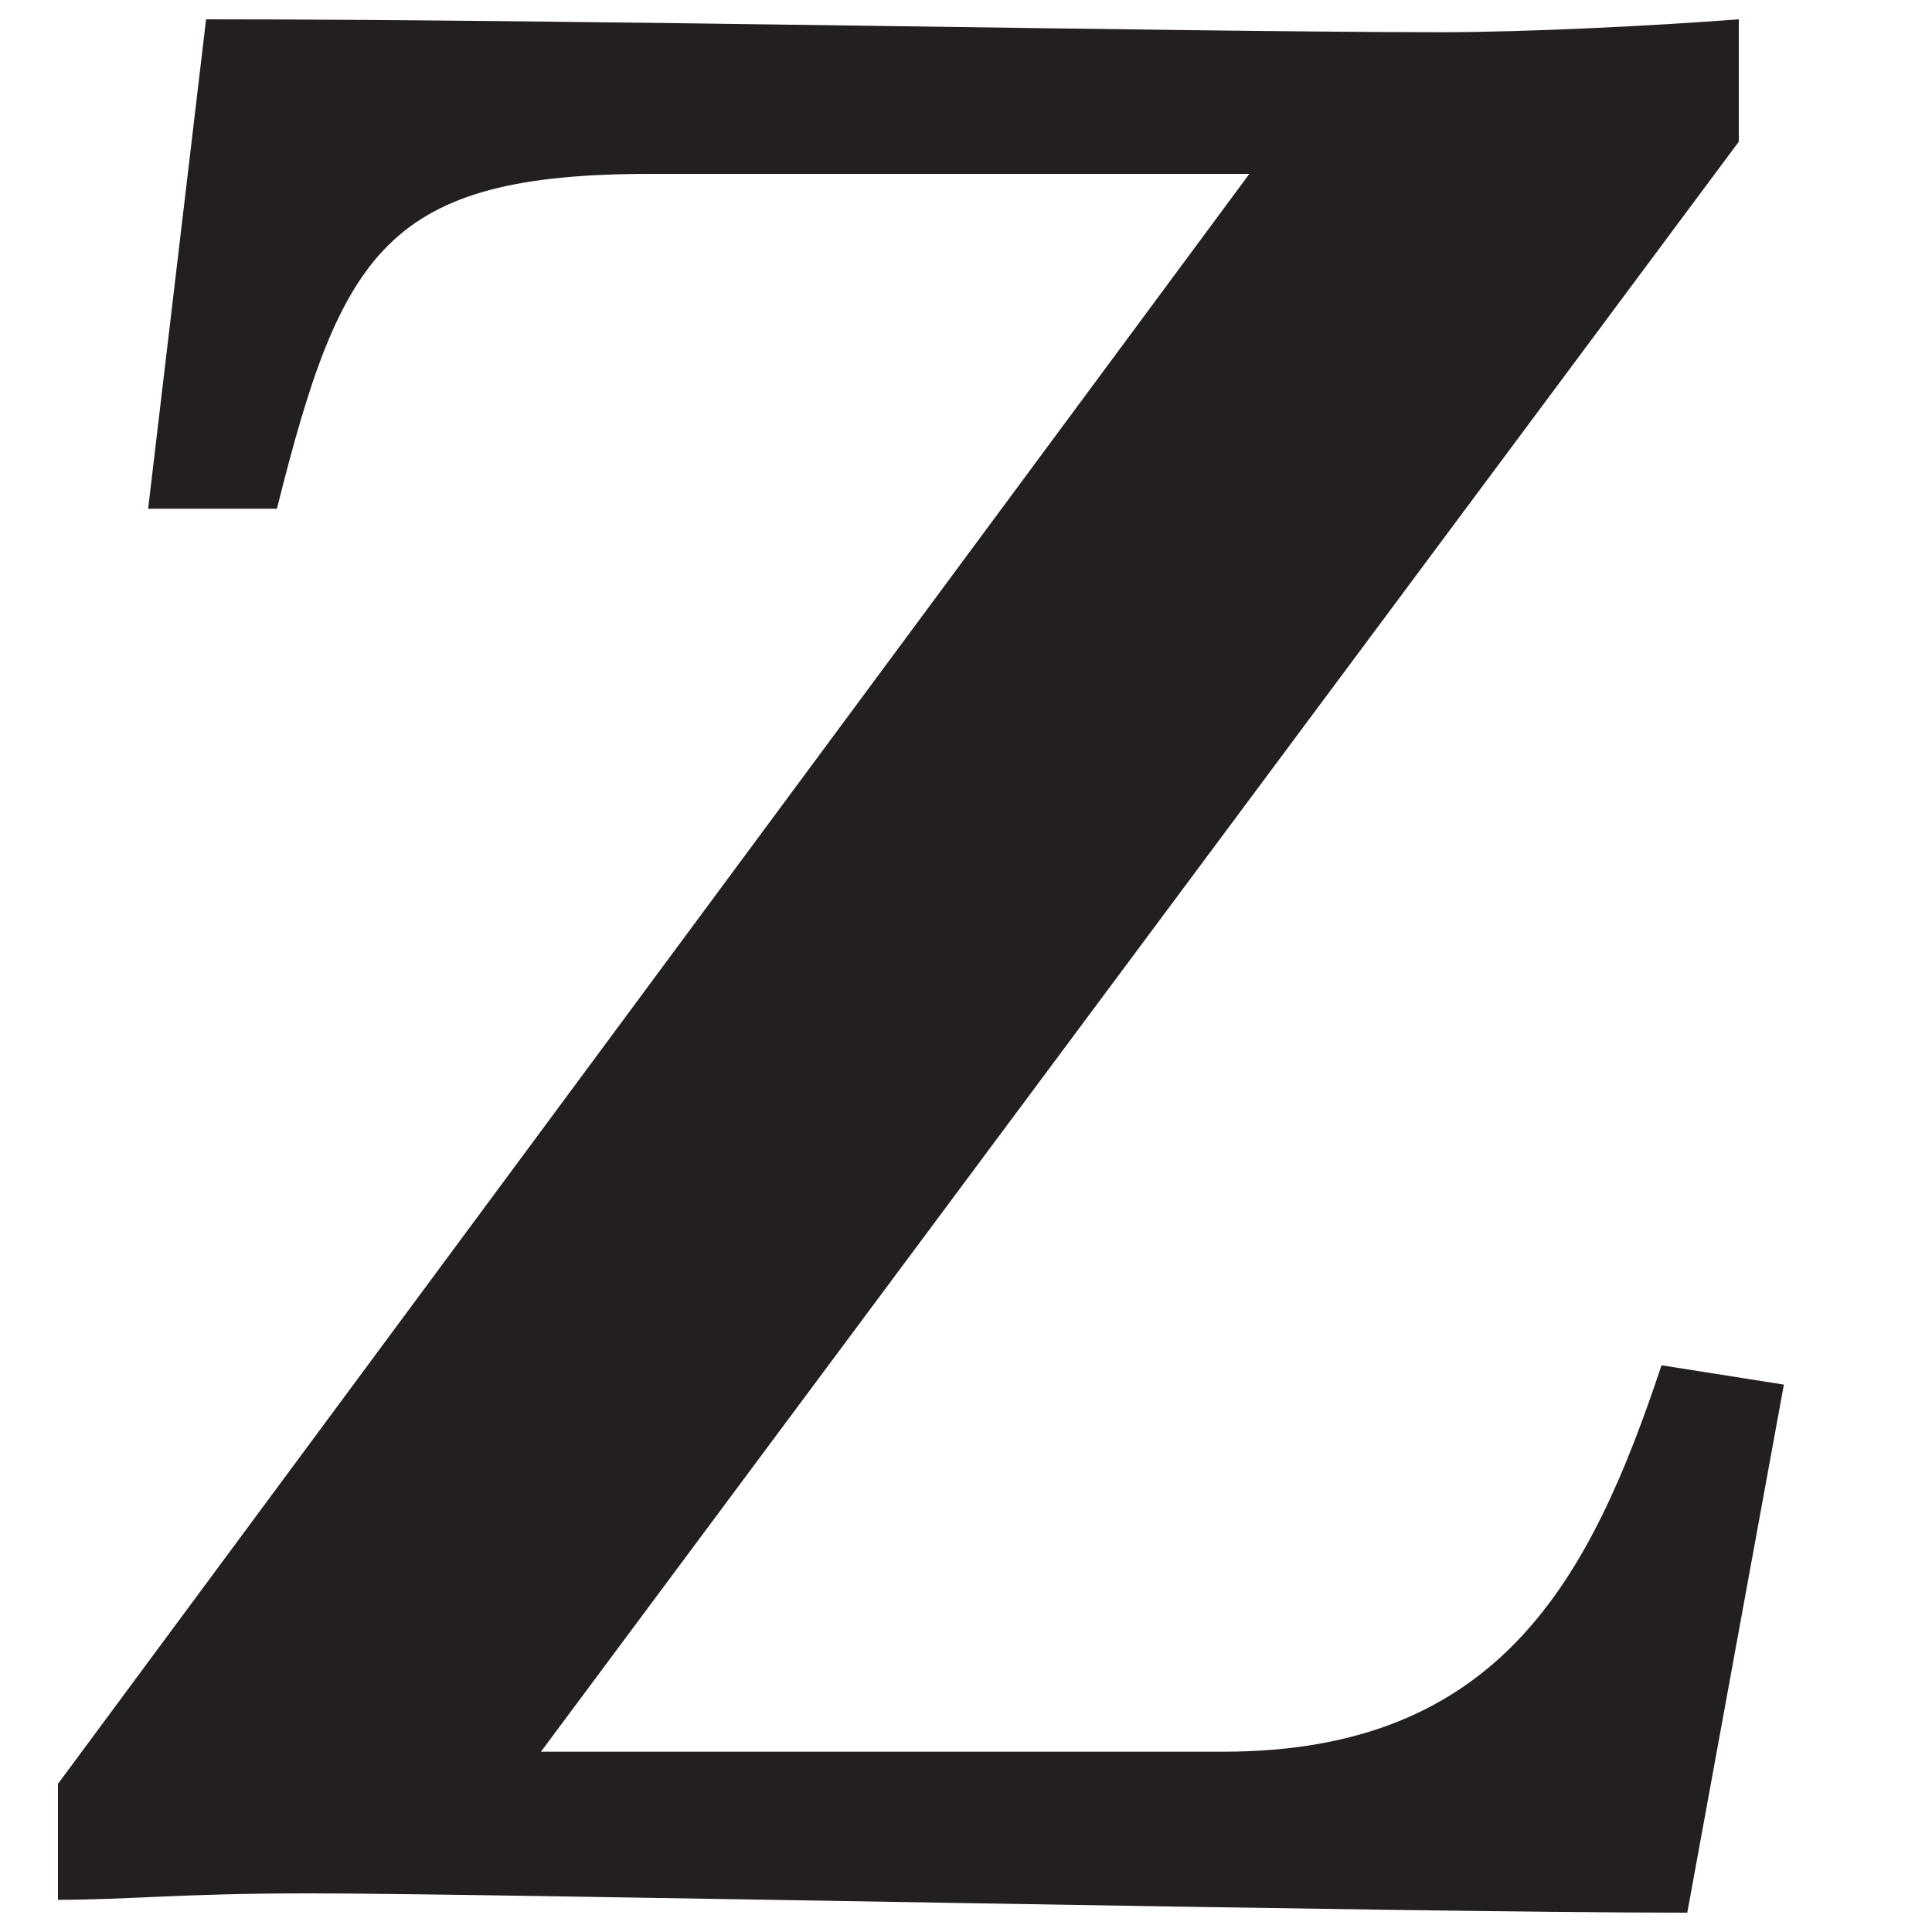
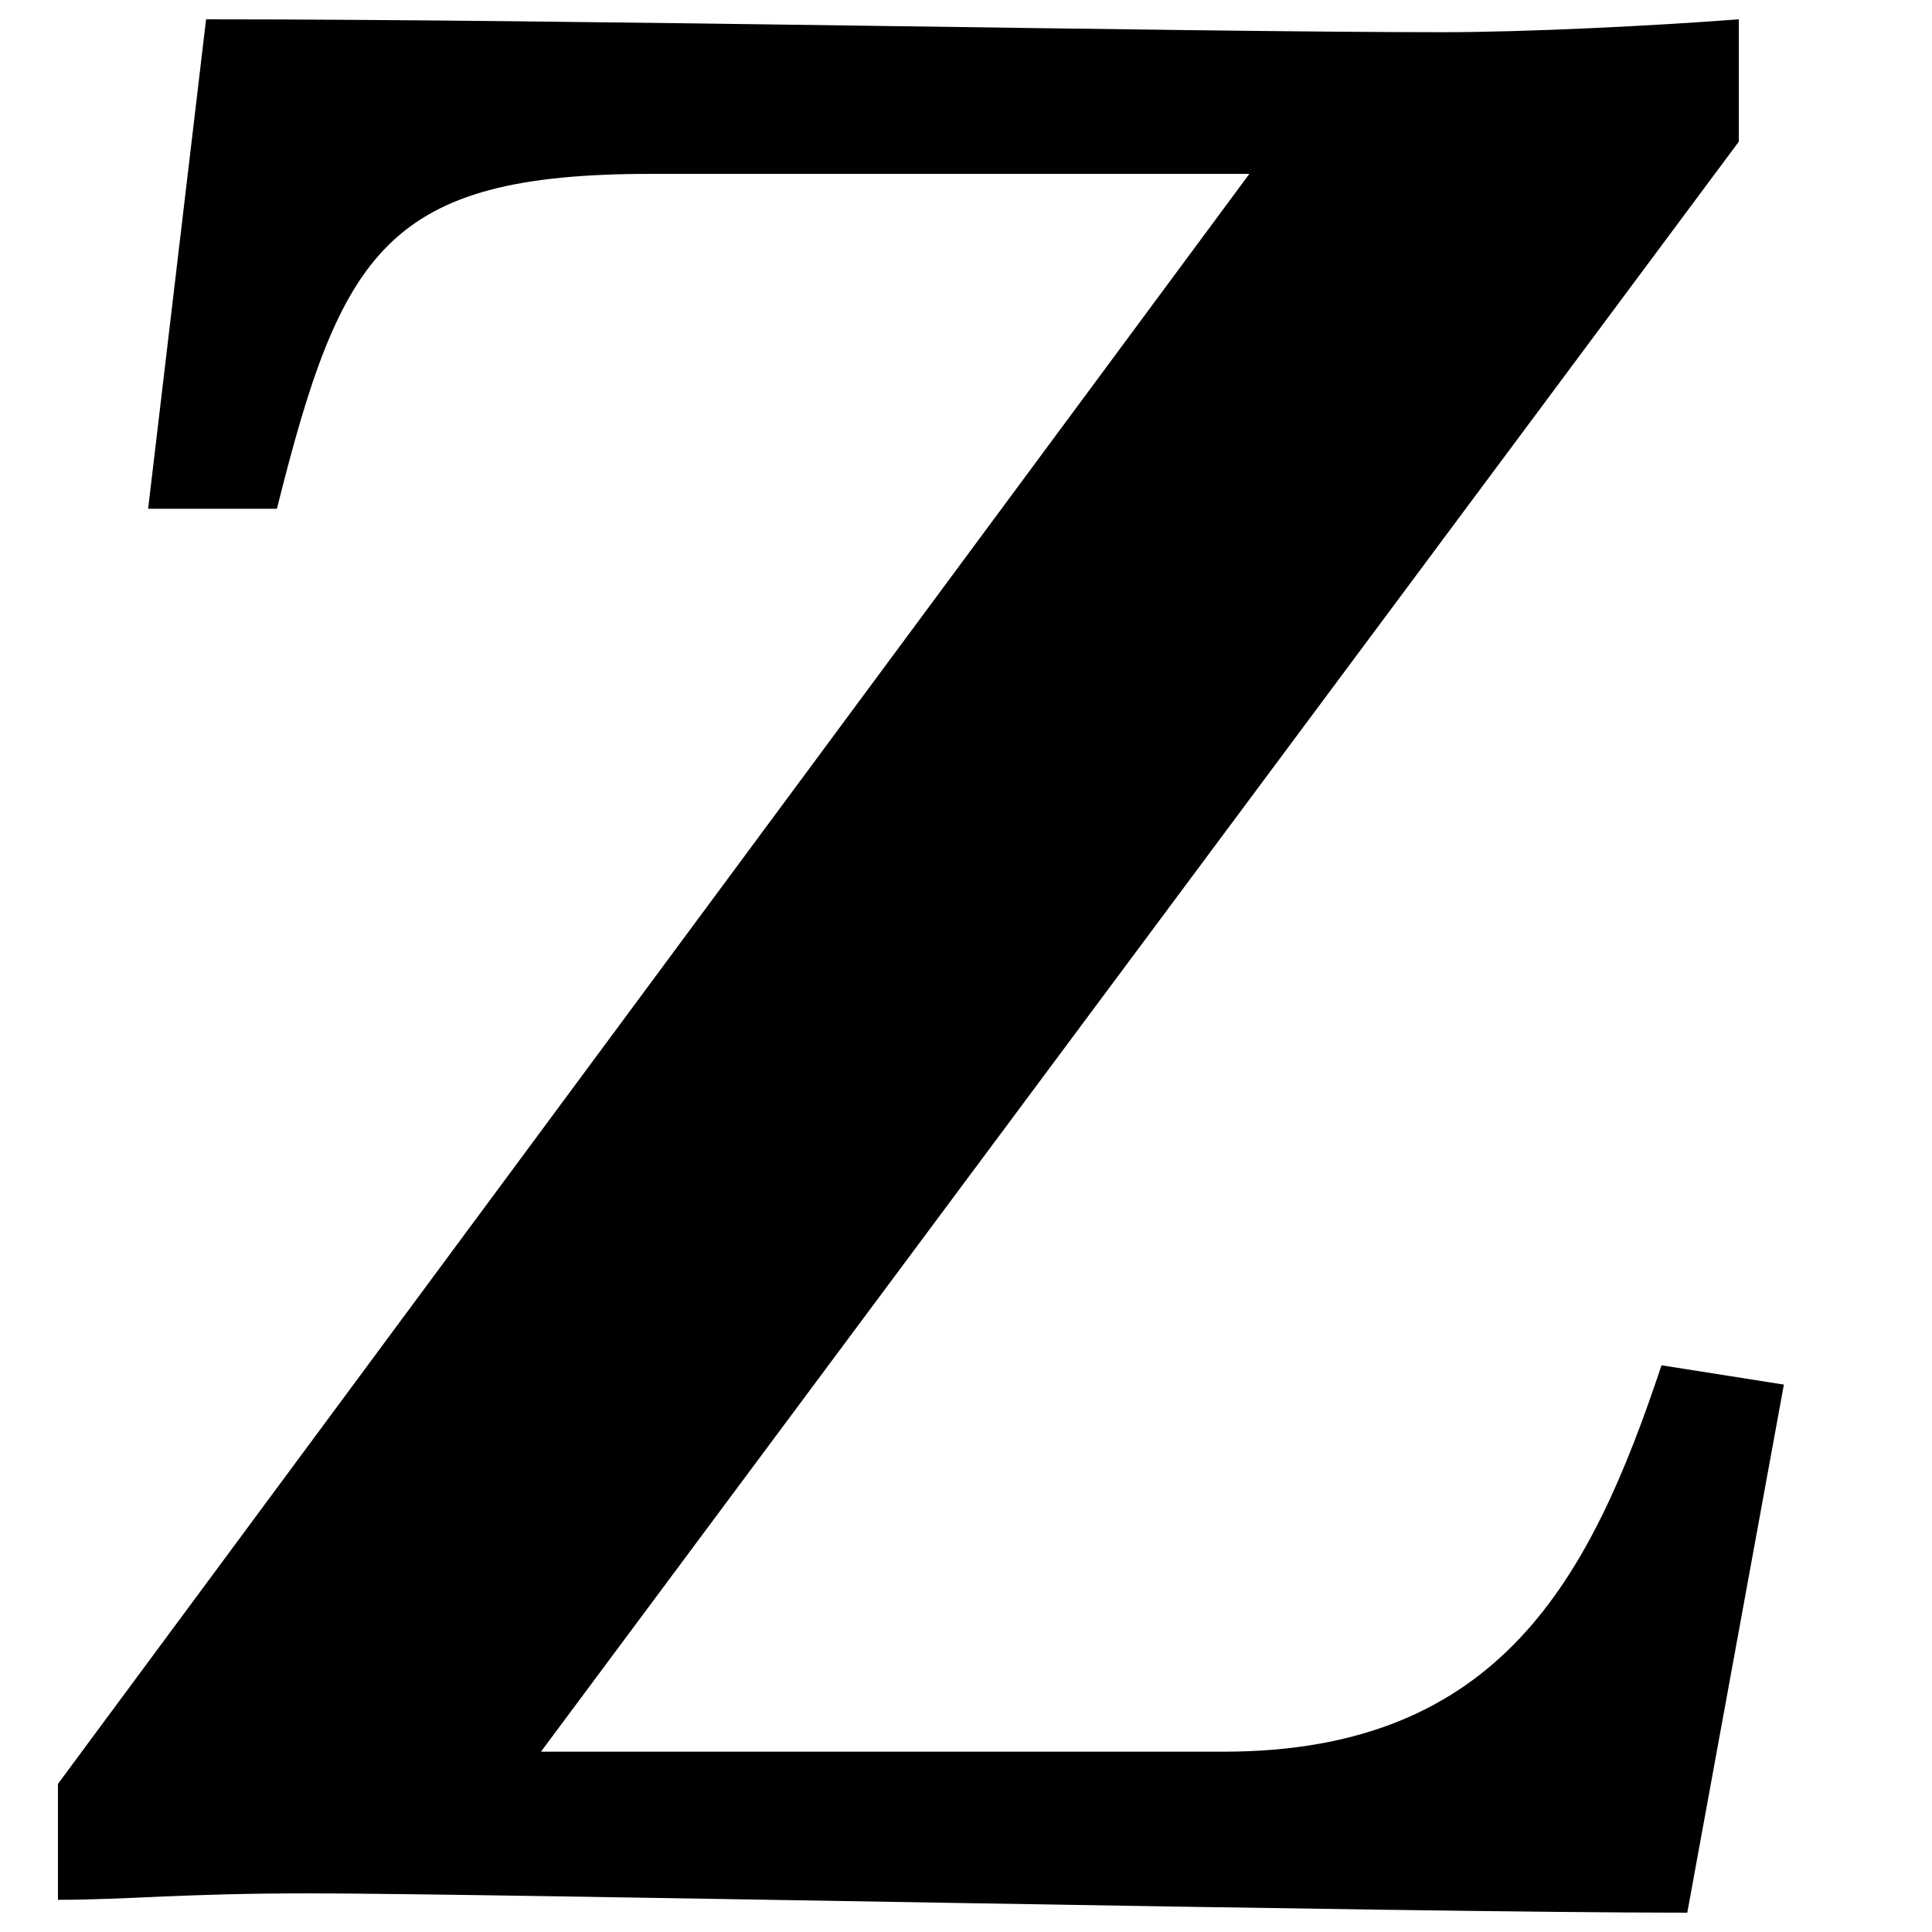
<svg xmlns="http://www.w3.org/2000/svg" version="1.1" id="Layer_1" x="0px" y="0px" width="30px" height="30px" viewBox="0 0 30 30" style="enable-background:new 0 0 30 30;" xml:space="preserve">
  <g>
-     <path fill="#231F20" d="M26.2,29.7c-4.4,0-18.6-0.3-21.4-0.3c-2,0-2.8,0.1-3.9,0.1v-1.8l18.5-25h-9.3C6,2.7,5.3,3.9,4.3,7.9h-2l0.9-7.6   c5.8,0,15.2,0.2,19.2,0.2c1.3,0,3.3-0.1,4.6-0.2v1.9l-18.6,25H19c4.3,0,5.7-2.7,6.8-6l1.9,0.3L26.2,29.7z" />
+     <path d="M26.2,29.7c-4.4,0-18.6-0.3-21.4-0.3c-2,0-2.8,0.1-3.9,0.1v-1.8l18.5-25h-9.3C6,2.7,5.3,3.9,4.3,7.9h-2l0.9-7.6   c5.8,0,15.2,0.2,19.2,0.2c1.3,0,3.3-0.1,4.6-0.2v1.9l-18.6,25H19c4.3,0,5.7-2.7,6.8-6l1.9,0.3L26.2,29.7z" />
  </g>
</svg>
